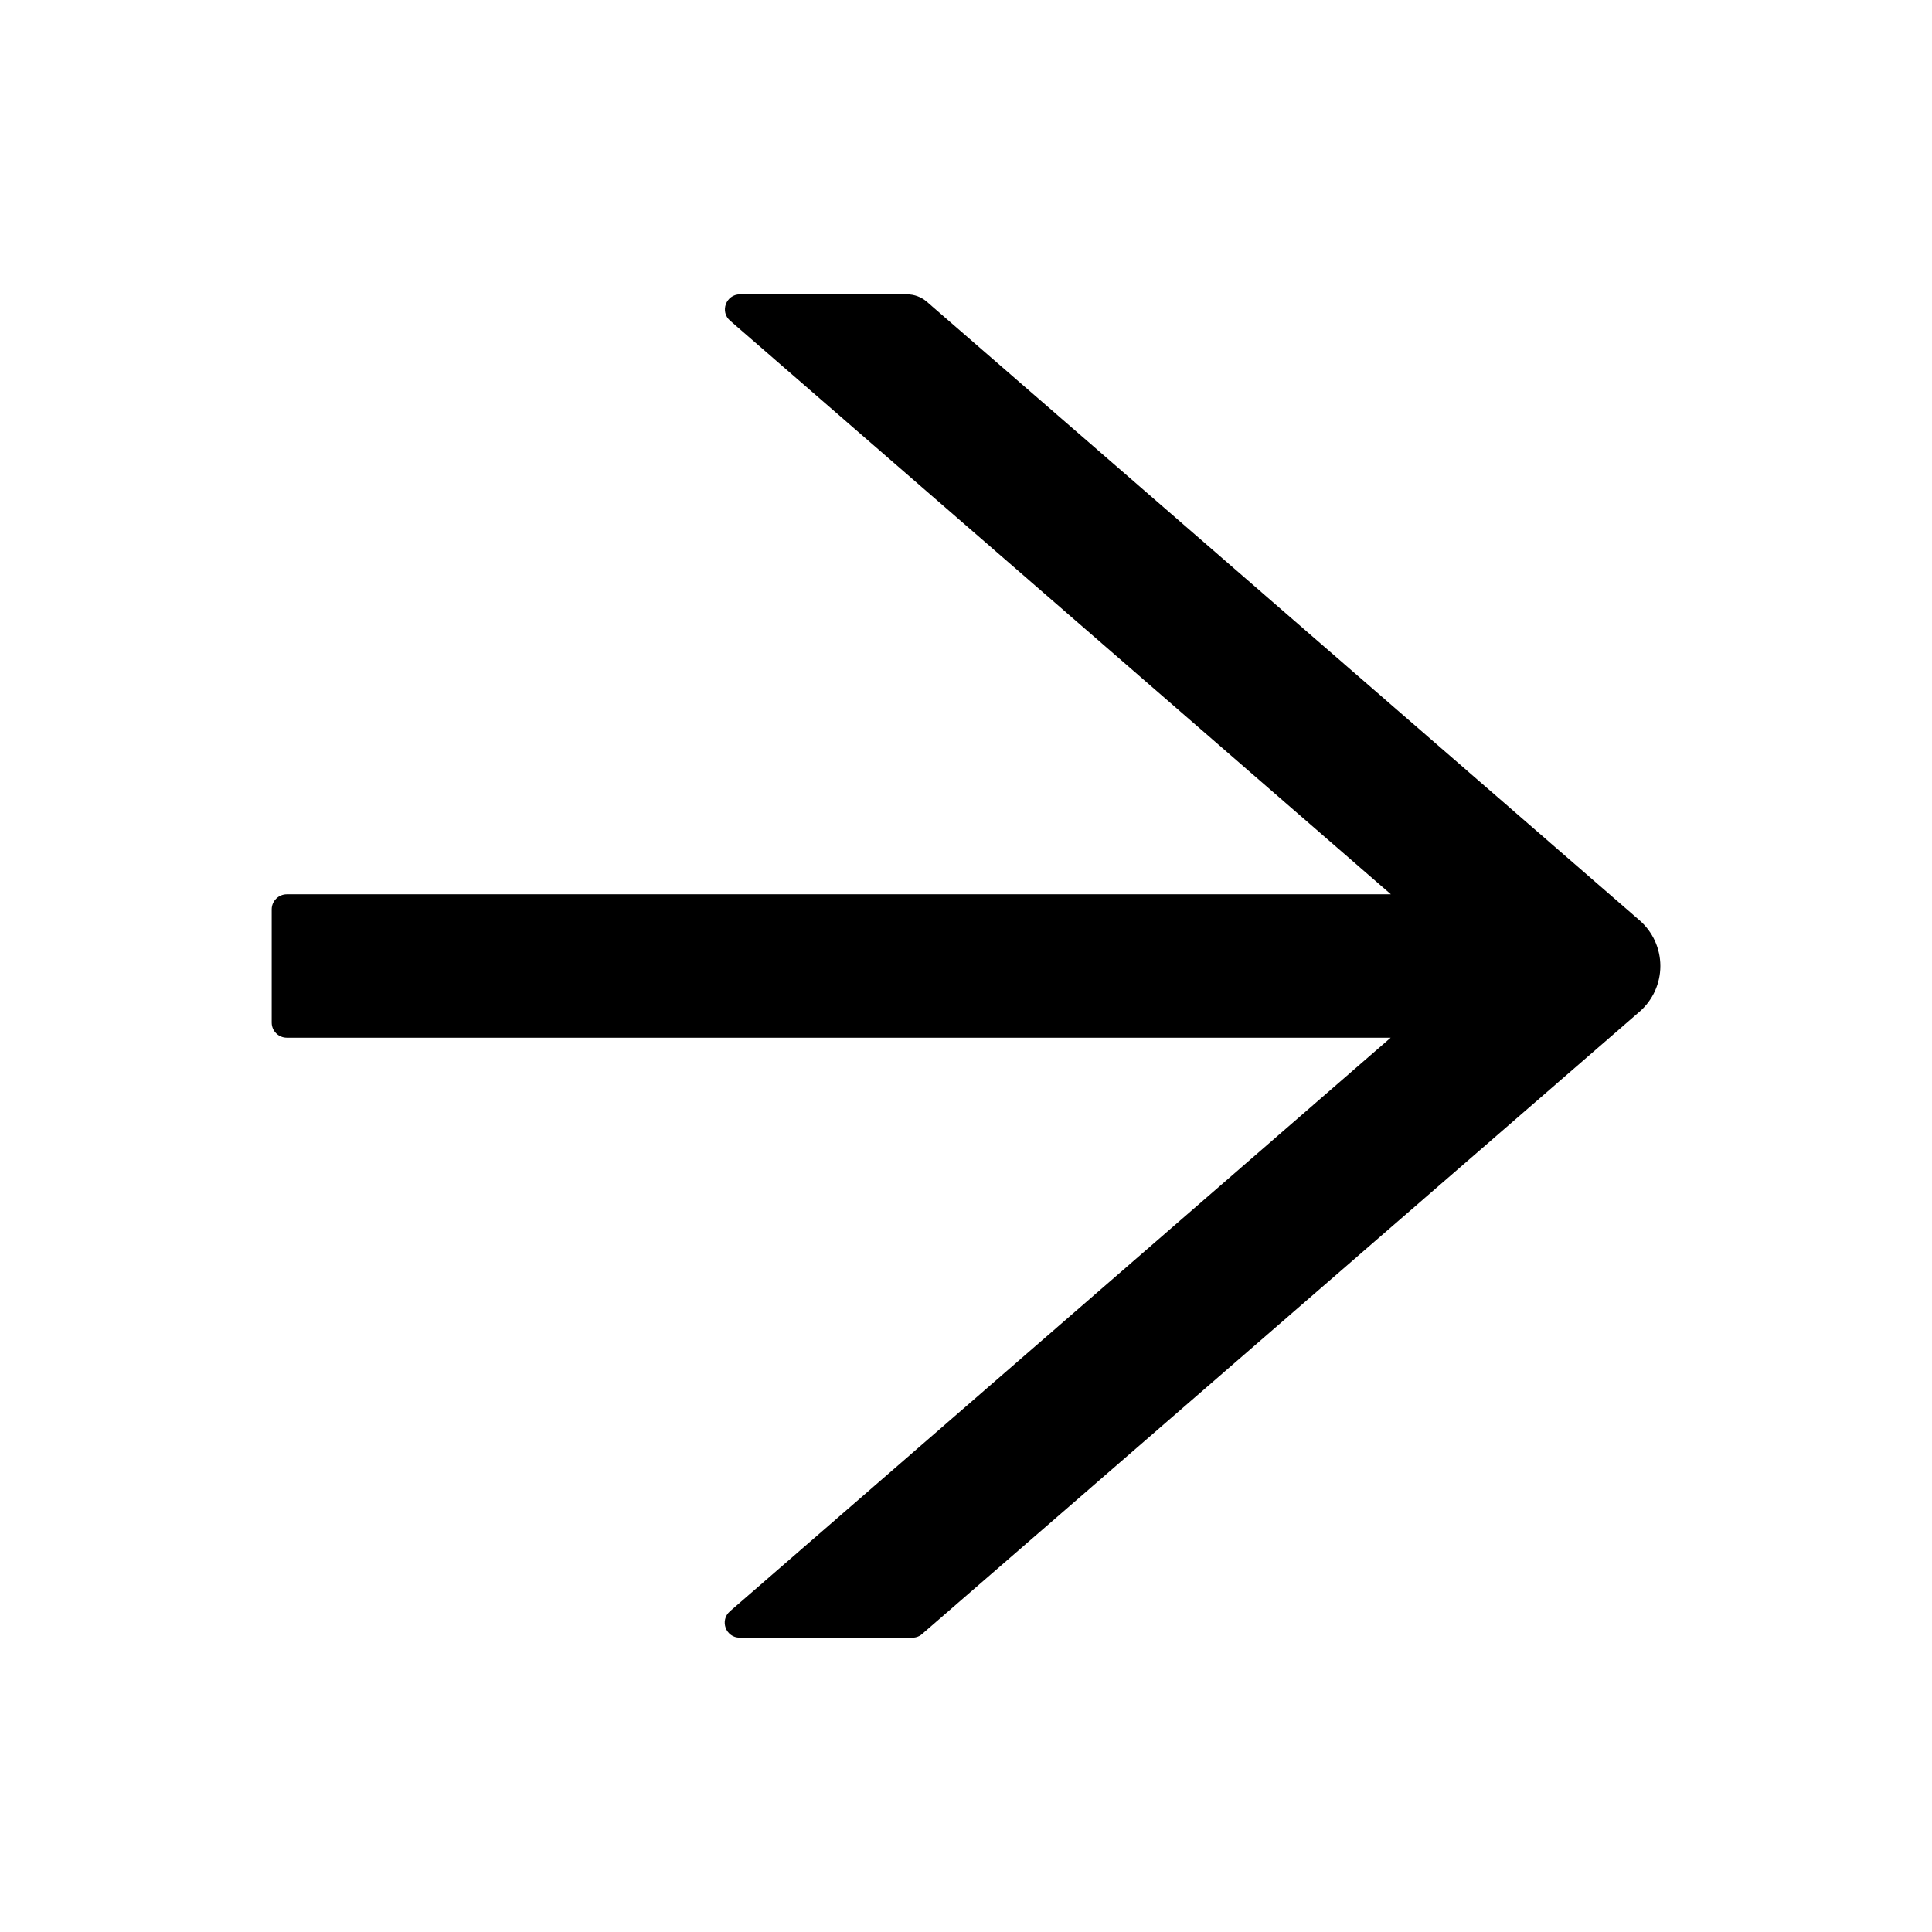
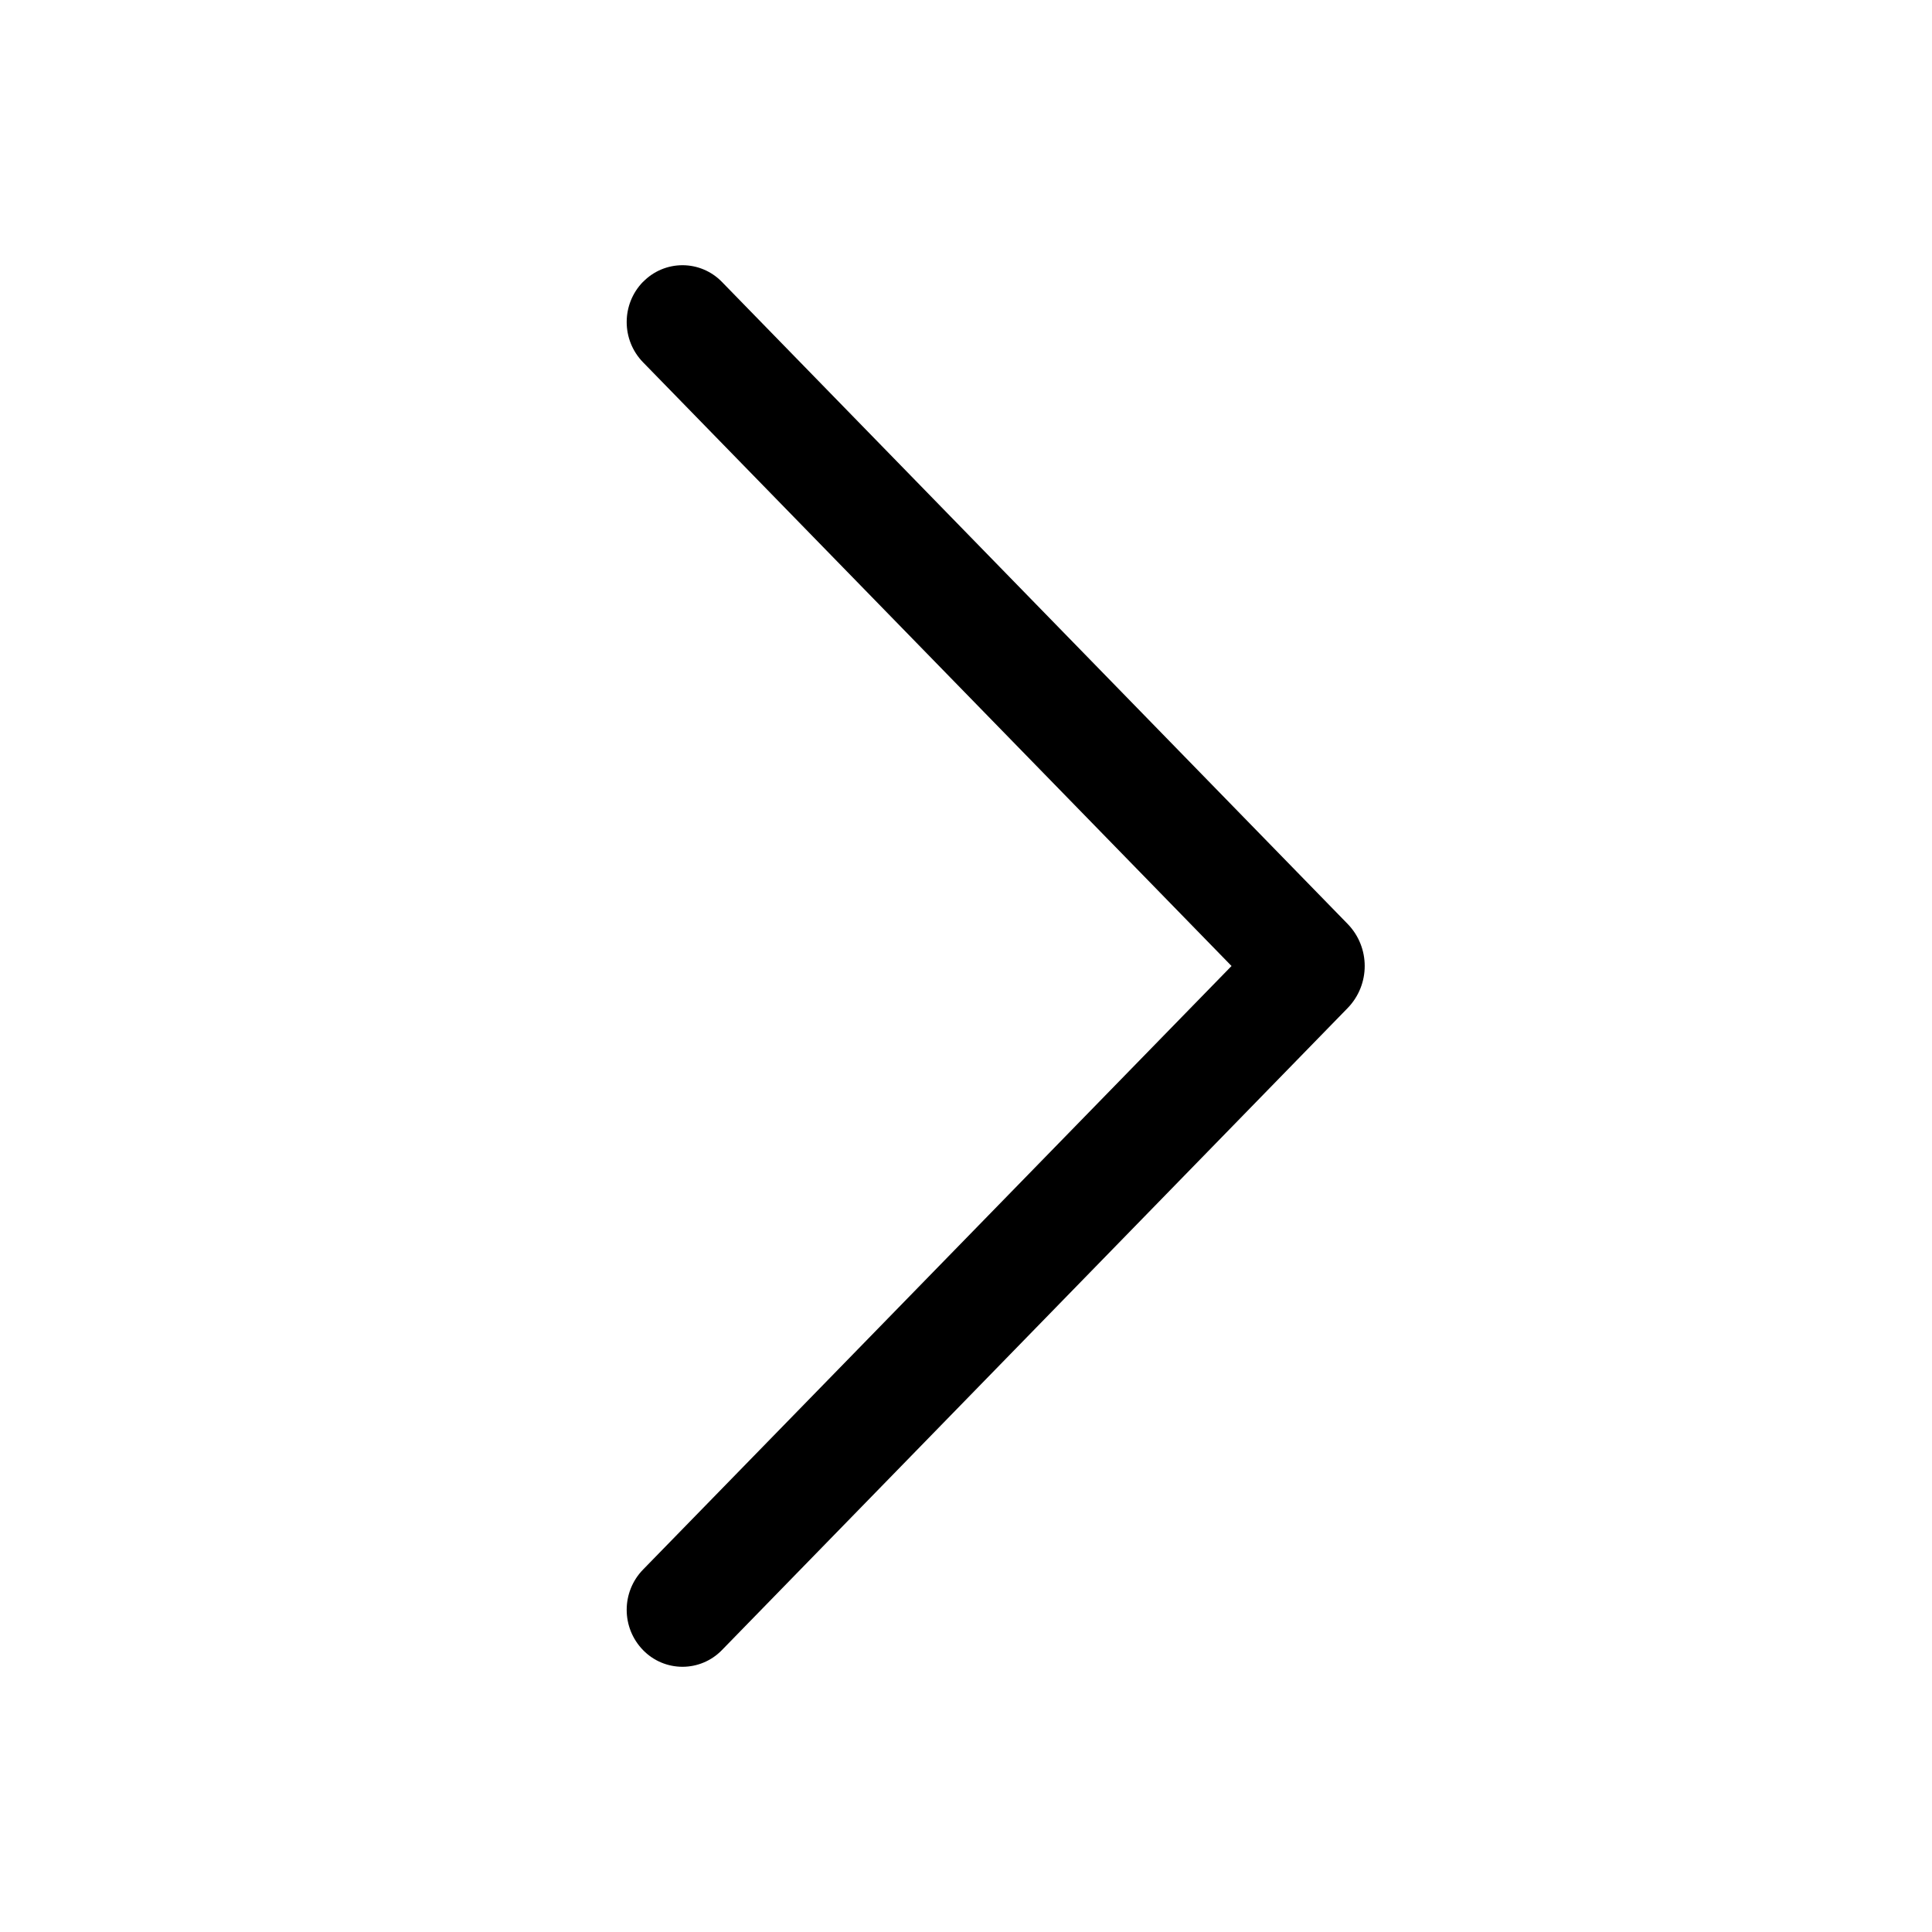
- <svg xmlns="http://www.w3.org/2000/svg" class="icon" viewBox="0 0 1024 1024">
-   <path d="M869 487.8L491.2 159.9c-2.9-2.5-6.6-3.9-10.5-3.9h-88.5c-7.4 0-10.8 9.2-5.2 14l350.2 304H152c-4.4 0-8 3.6-8 8v60c0 4.4 3.6 8 8 8h585.1L386.9 854c-5.6 4.9-2.2 14 5.2 14h91.5c1.9 0 3.8-.7 5.2-2L869 536.2a32.07 32.07 0 0 0 0-48.4z" />
+ <svg xmlns="http://www.w3.org/2000/svg" viewBox="0 0 1024 1024">
+   <path fill="currentColor" d="M340.864 149.312a30.592 30.592 0 0 0 0 42.752L652.736 512 340.864 831.872a30.592 30.592 0 0 0 0 42.752 29.12 29.12 0 0 0 41.728 0L714.24 534.336a32 32 0 0 0 0-44.672L382.592 149.376a29.12 29.12 0 0 0-41.728 0z" />
</svg>
